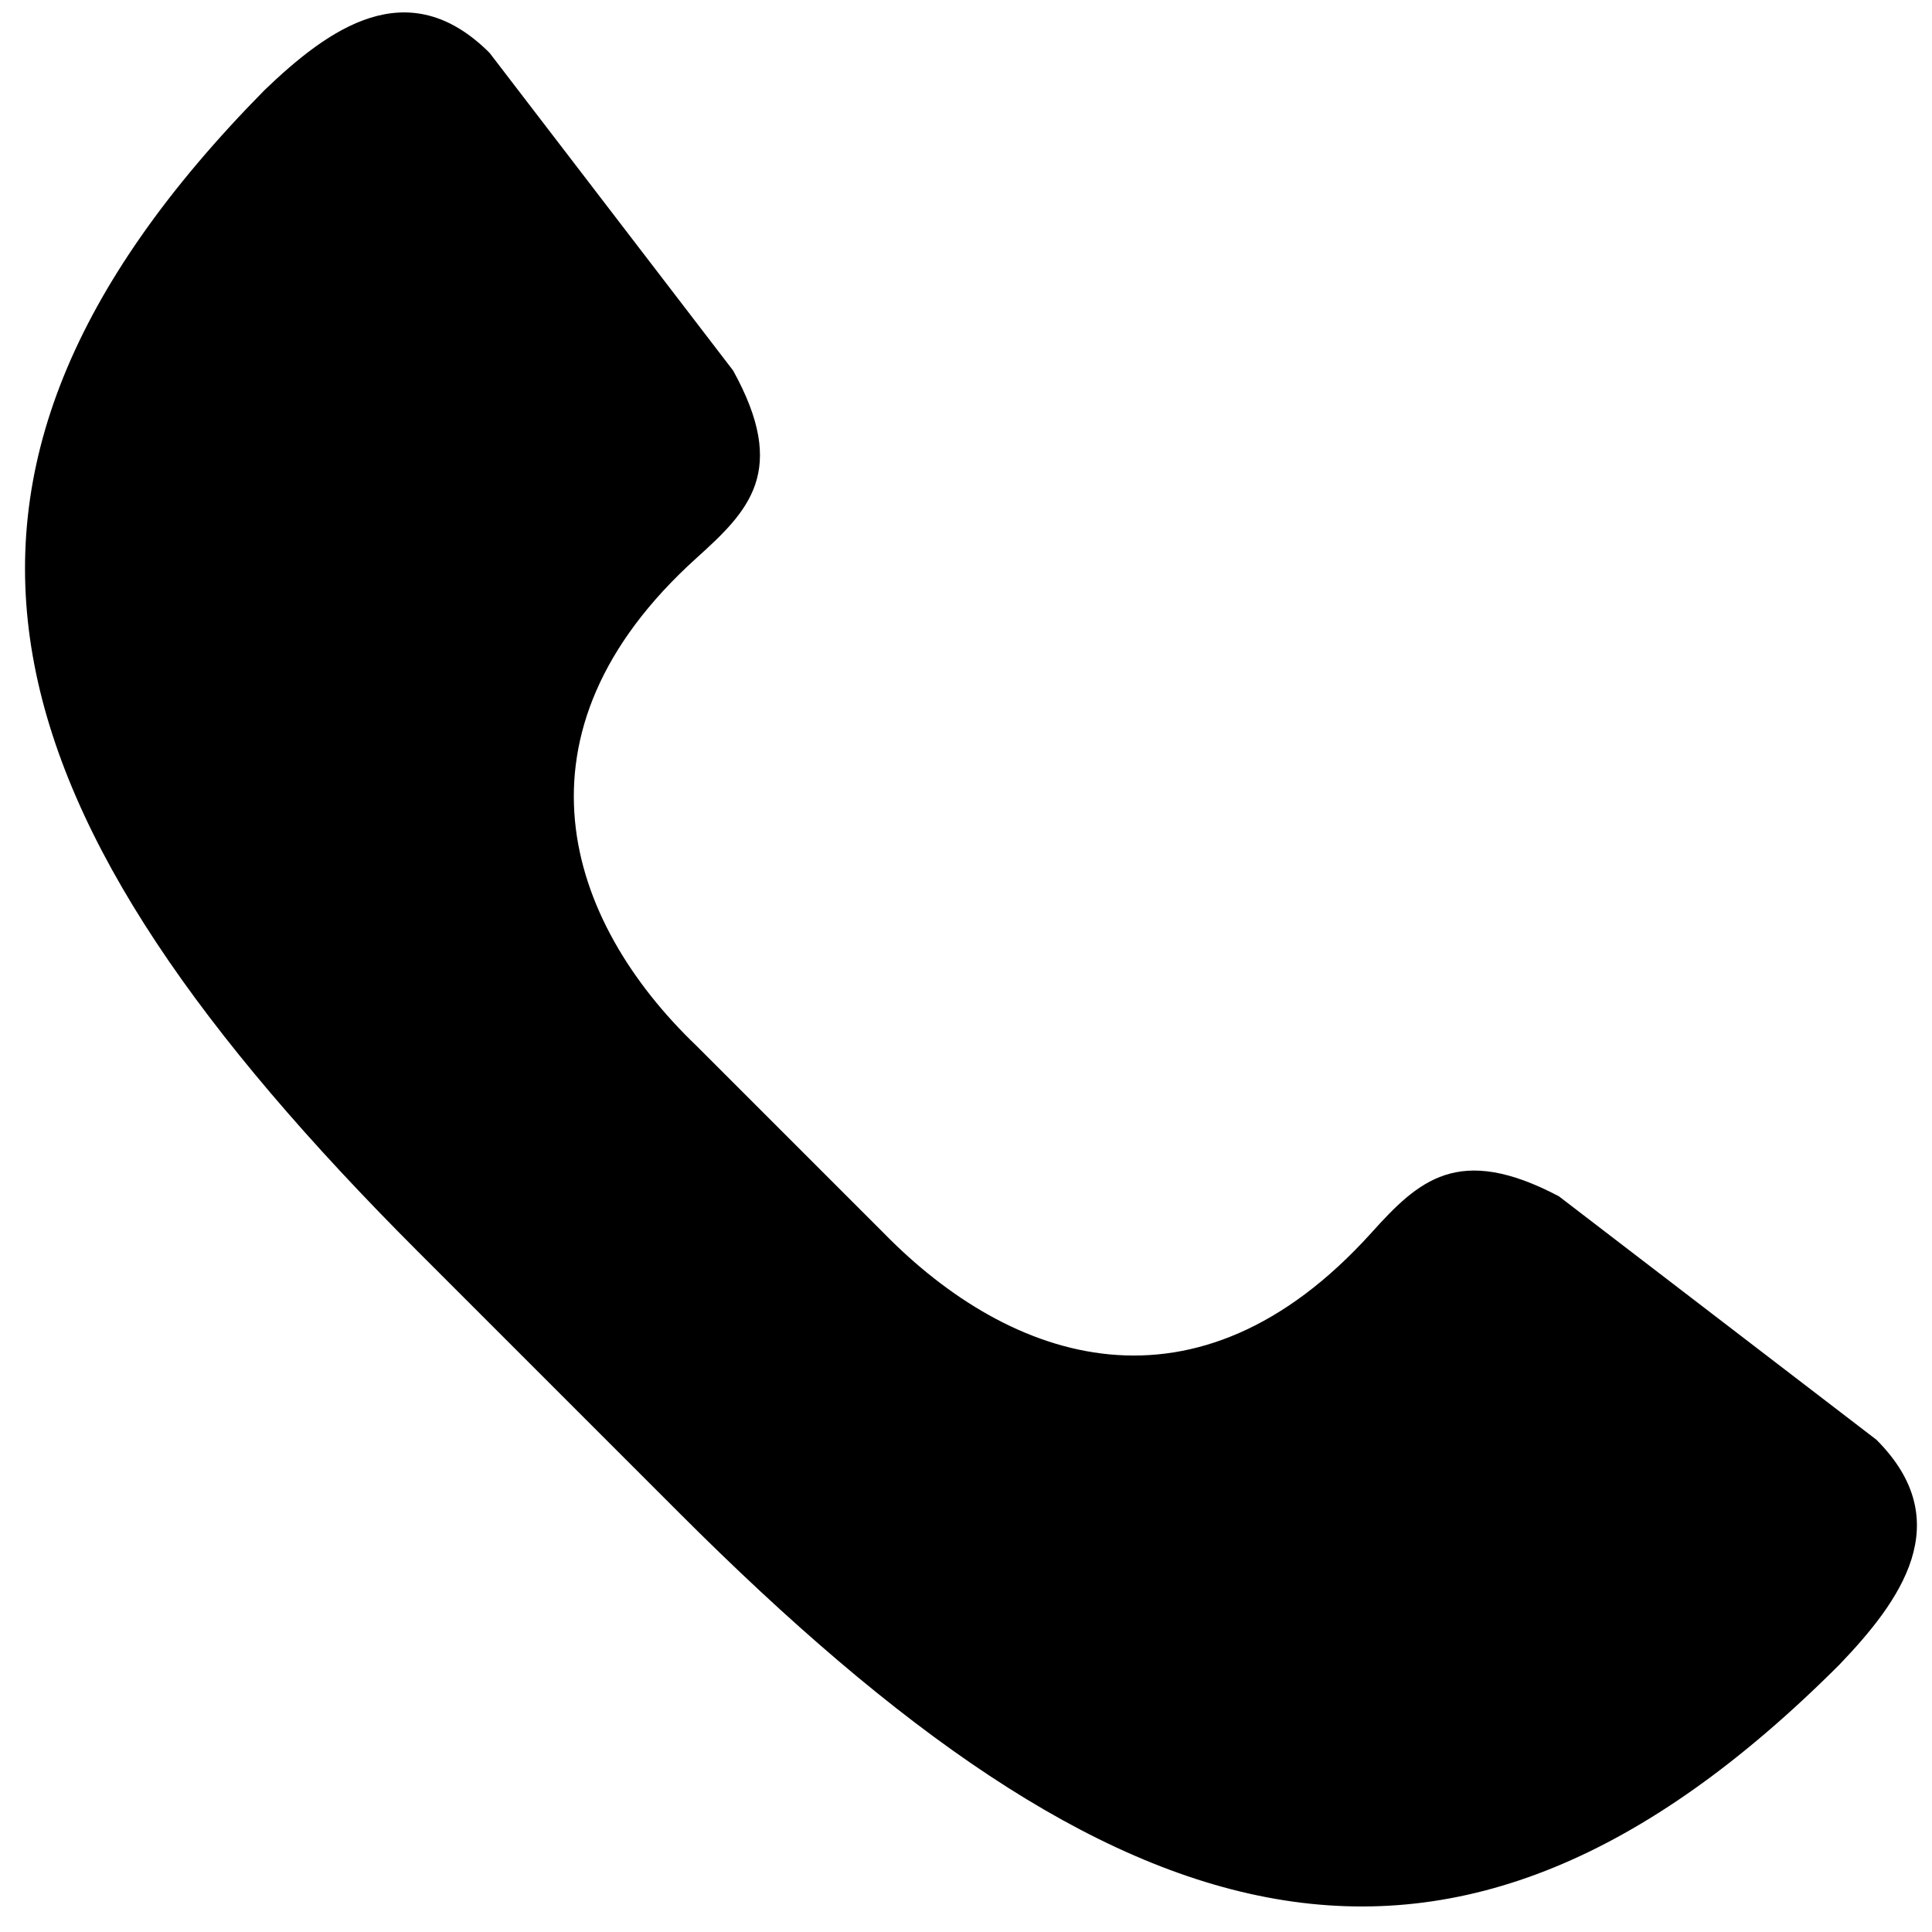
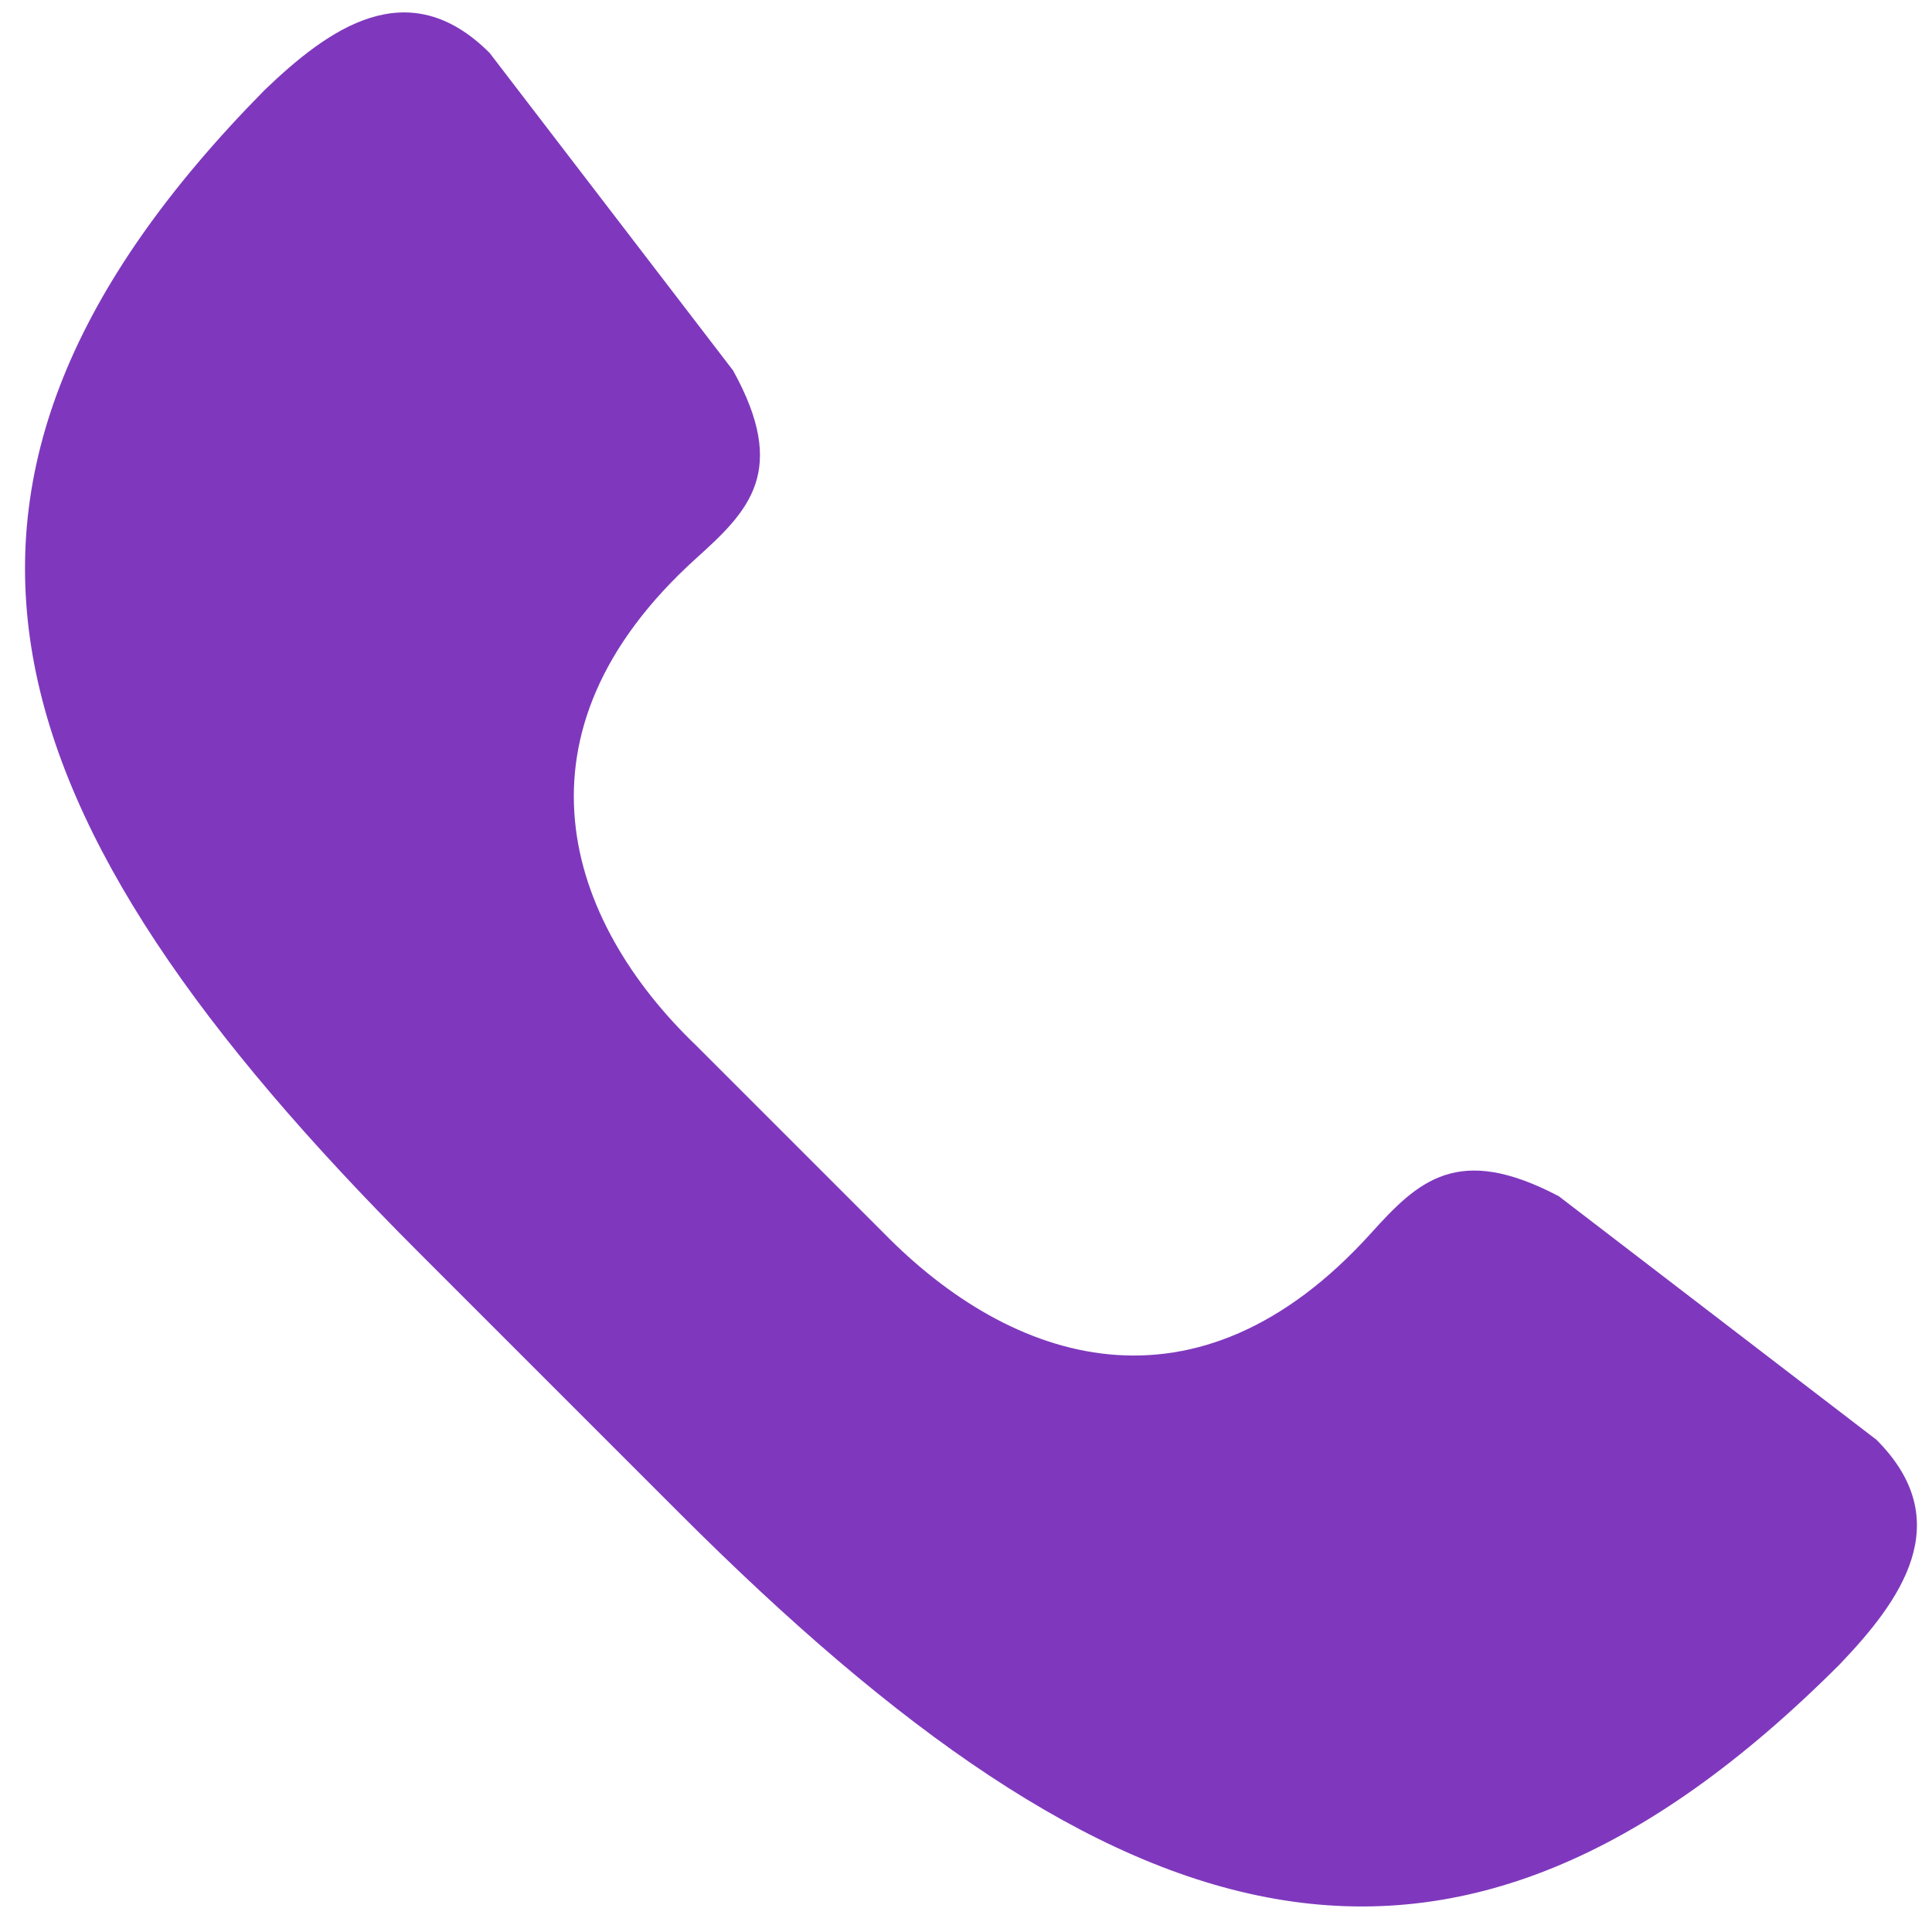
<svg xmlns="http://www.w3.org/2000/svg" viewBox="0 0 73 73" width="73" height="73">
-   <path d="M25.7,57.2c16.4,16.4 29,20.5 43.8,5.7c2.3,-2.4 4.5,-5.4 1.4,-8.5l-12,-9.2c-3.8,-2 -5.3,-0.6 -7.1,1.4c-6.6,7.3 -13.6,4.9 -18.4,0l-7.1,-7.1c-4.9,-4.7 -7.3,-11.8 0,-18.4c2,-1.8 3.5,-3.3 1.4,-7.1l-9.2,-12c-3.1,-3.1 -6.1,-0.9 -8.5,1.4c-14.7,14.9 -10.6,27.5 5.8,43.9z" />
+   <style />
+   <path id="Layer" d="M25.7 57.2c16.4 16.4 29 20.5 43.8 5.7 2.3-2.4 4.5-5.4 1.4-8.5l-12-9.2c-3.8-2-5.3-.6-7.1 1.4-6.6 7.3-13.6 4.9-18.4 0l-7.1-7.1c-4.9-4.7-7.3-11.8 0-18.4 2-1.8 3.5-3.3 1.4-7.1L18.5 2c-3.1-3.1-6.1-.9-8.5 1.4C-4.7 18.3-.6 30.9 15.8 47.3z" fill="#7F38BD" />
</svg>
